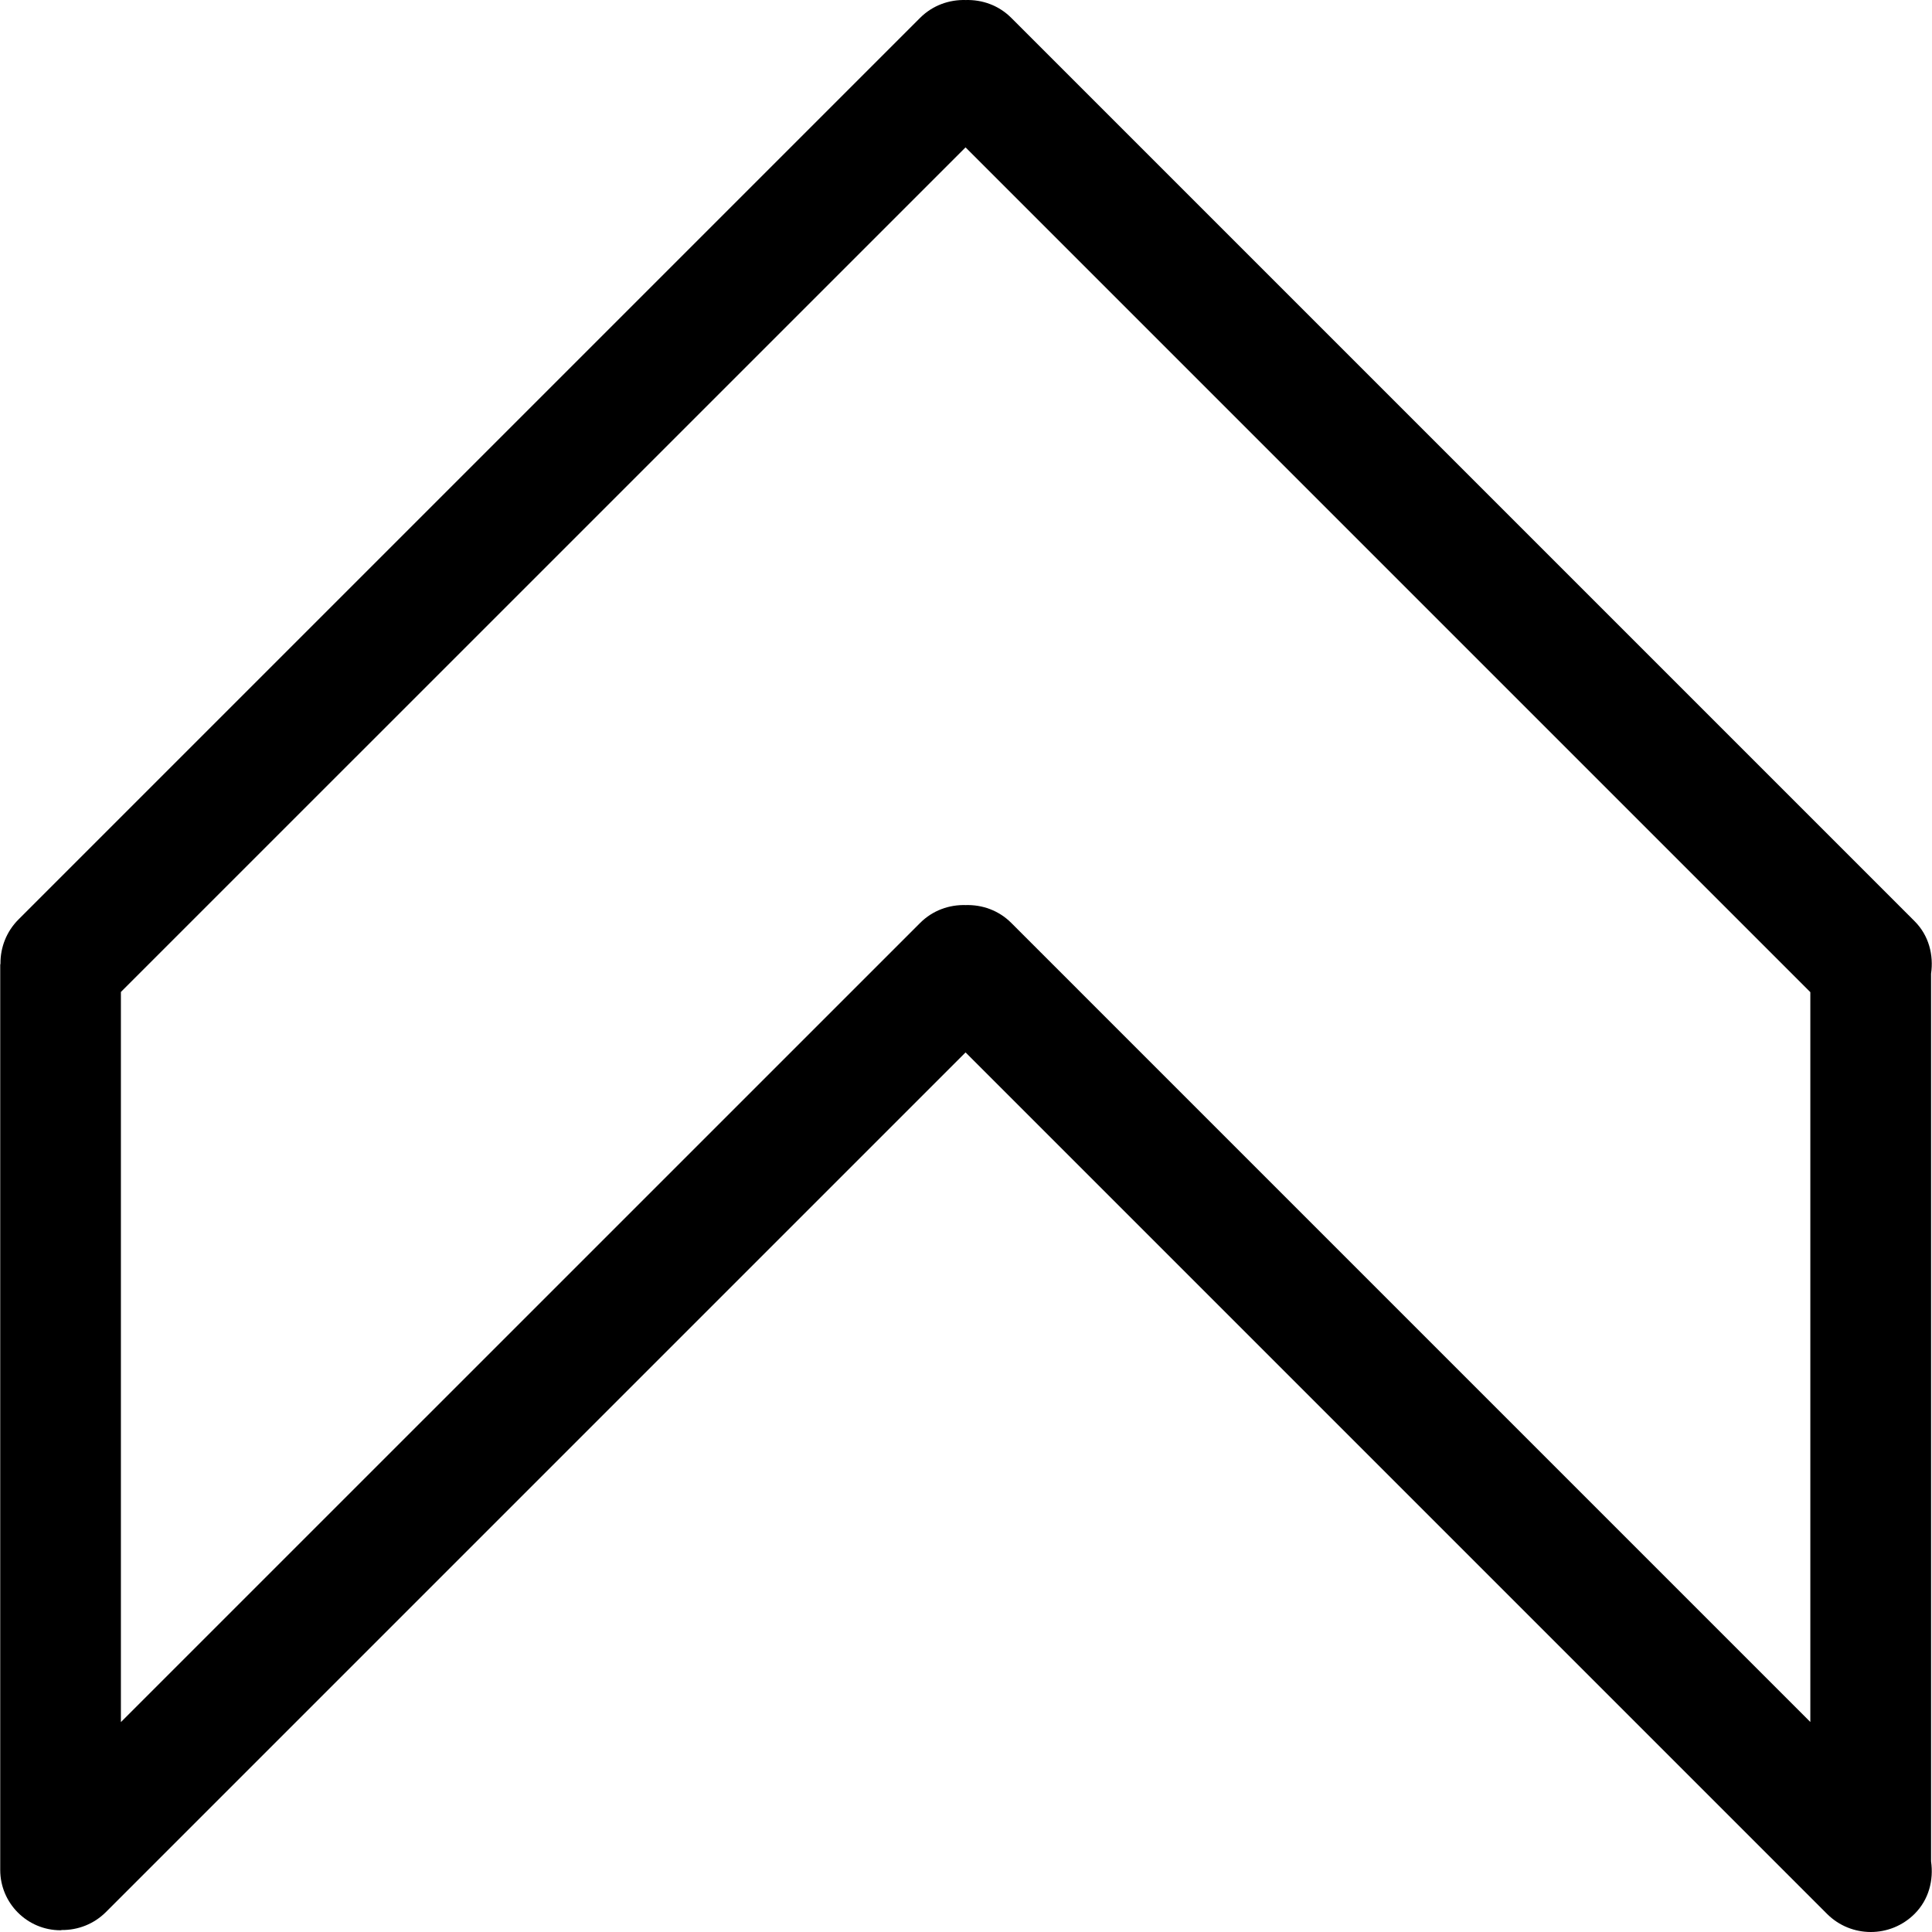
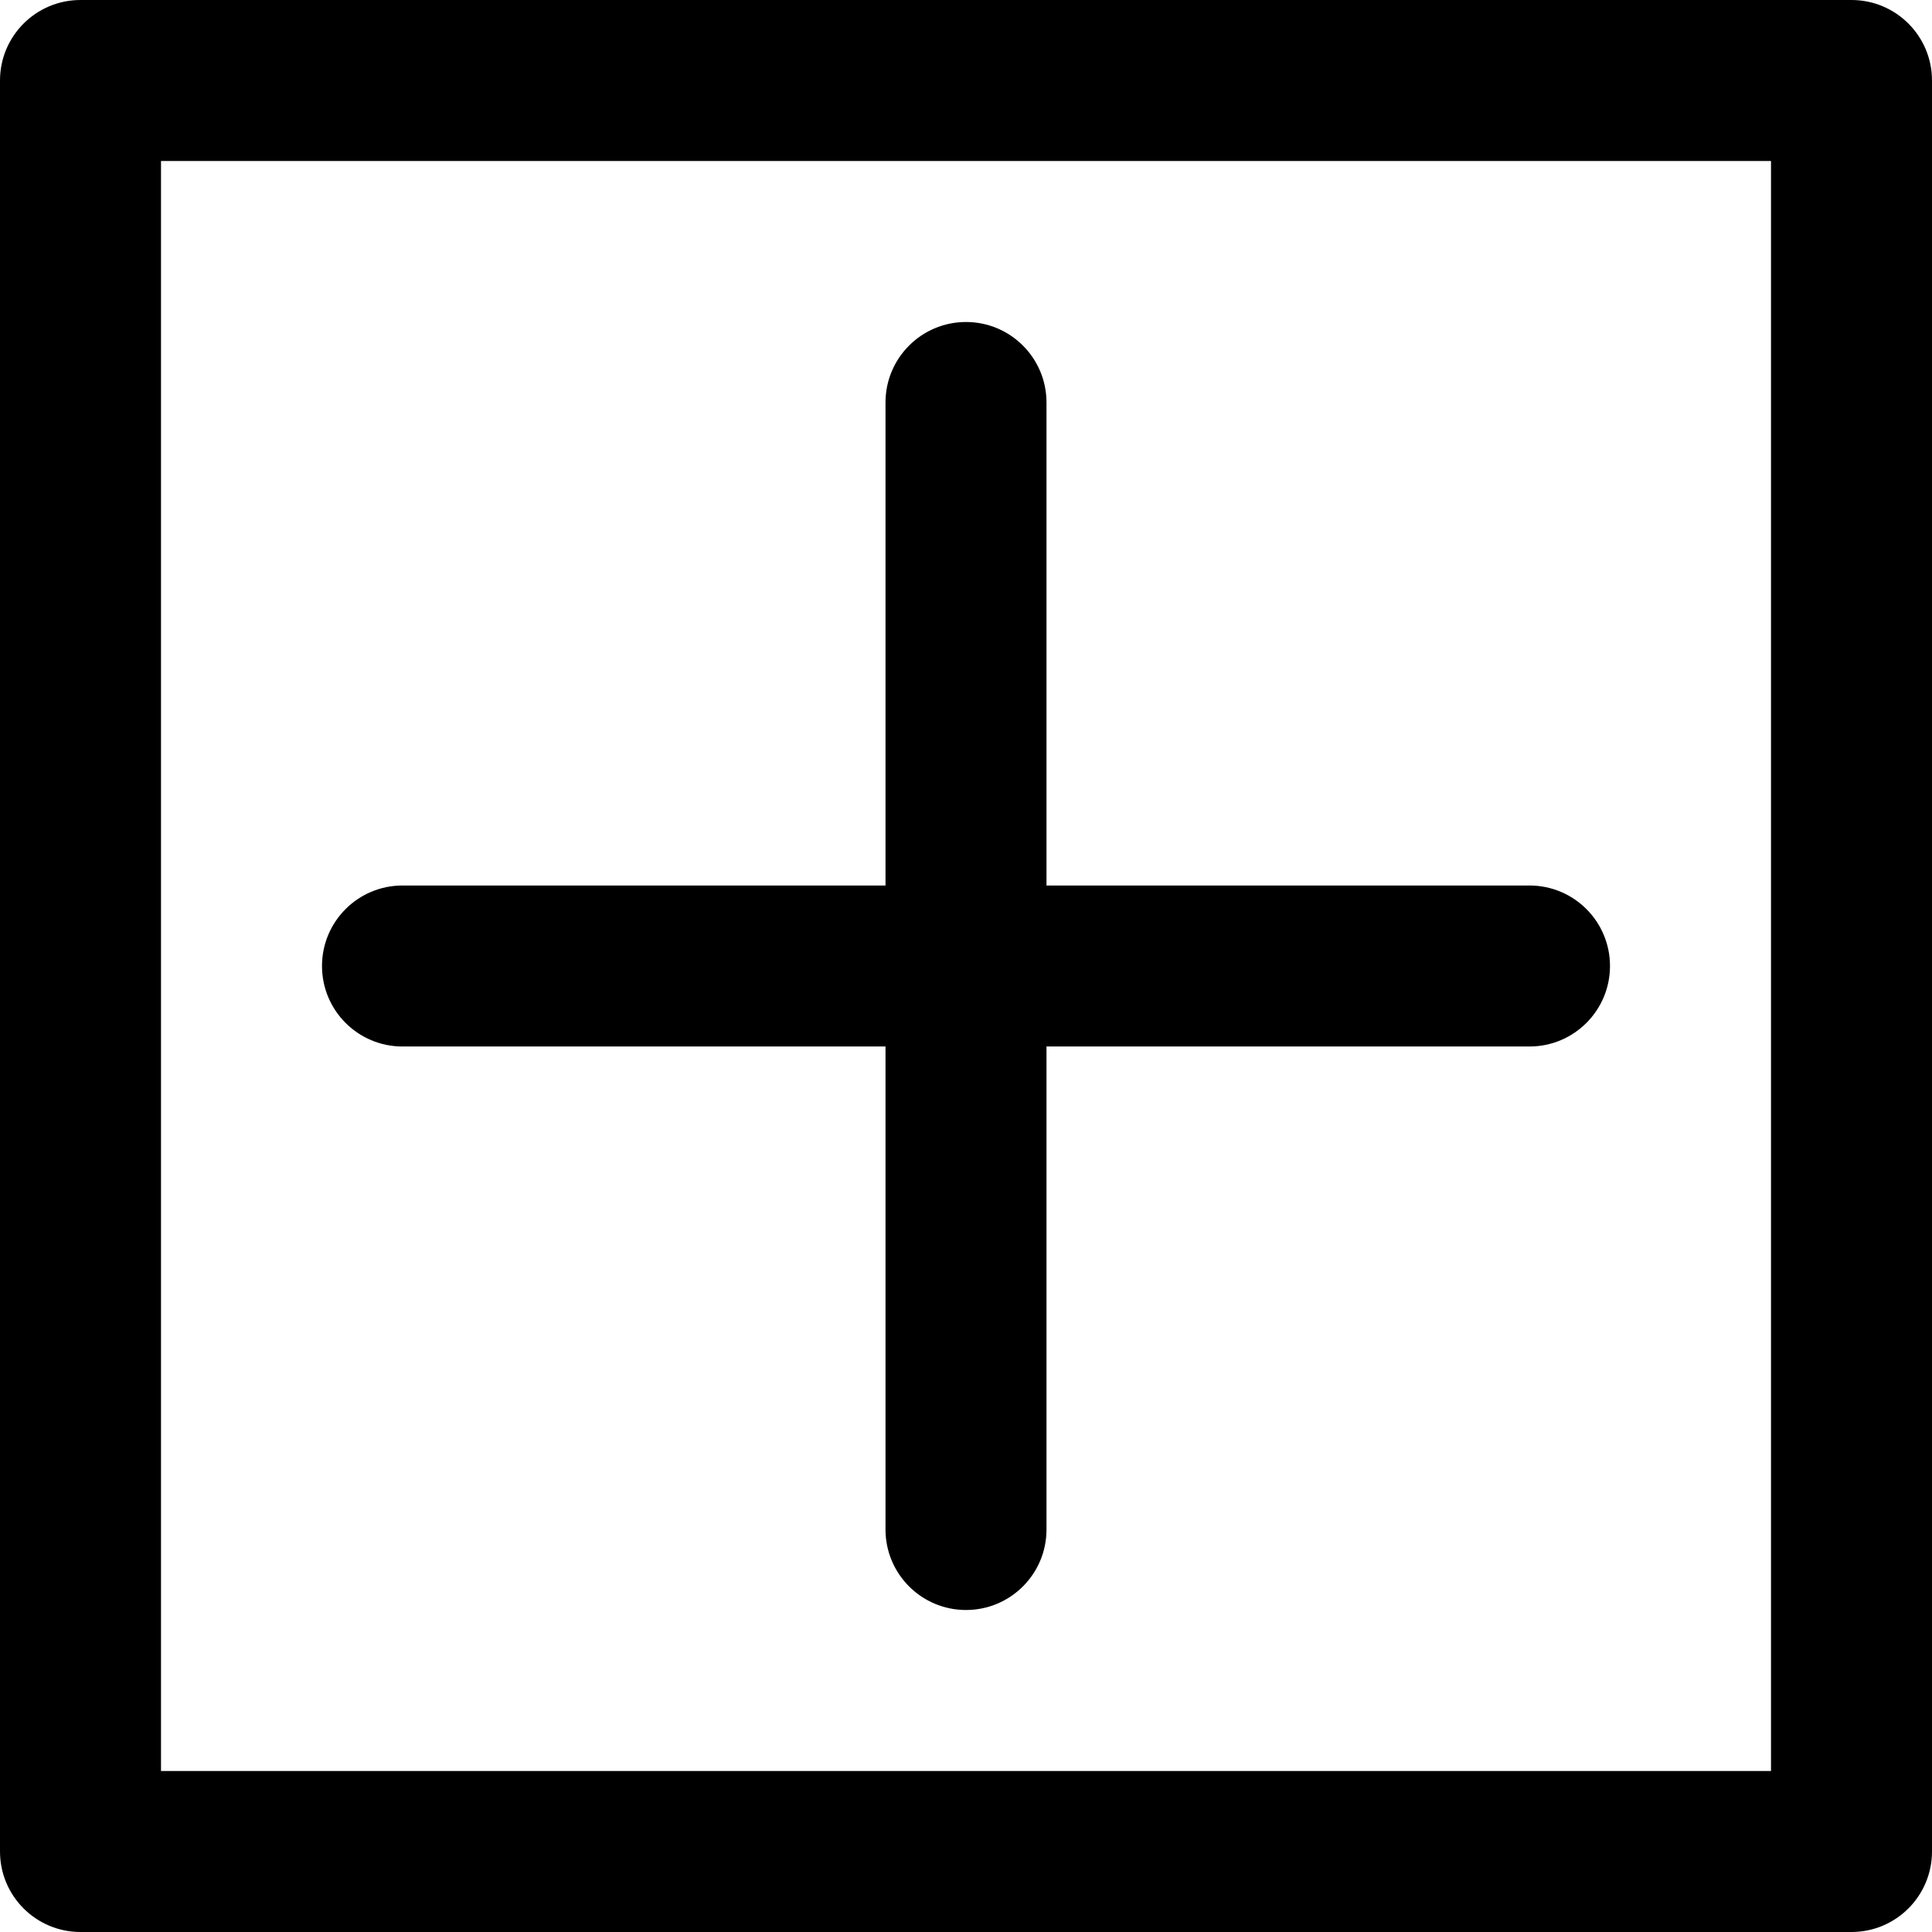
- <svg xmlns="http://www.w3.org/2000/svg" version="1.1" id="Capa_1" x="0px" y="0px" viewBox="0 0 385.213 385.213" style="enable-background:new 0 0 385.213 385.213;" xml:space="preserve">
+ <svg xmlns="http://www.w3.org/2000/svg" version="1.1" id="Layer_1" x="0px" y="0px" viewBox="0 0 512 512" style="enable-background:new 0 0 512 512;" xml:space="preserve">
  <g>
-     <path id="Border_Arrow_Up" d="M183.472,3.543L3.691,183.323c-2.43,2.43-3.621,5.618-3.597,8.794c0,0.096-0.048,0.168-0.048,0.265   v180.455c0,6.641,5.39,12.03,12.03,12.03c0.096,0,0.168-0.048,0.265-0.048c3.176,0.024,6.364-1.167,8.794-3.597l171.384-171.384   l171.757,171.757c4.824,4.824,12.644,4.824,17.468,0c2.863-2.863,3.814-6.749,3.284-10.466v-176.99   c0.529-3.717-0.421-7.603-3.284-10.466L201.626,3.555c-2.502-2.502-5.799-3.645-9.083-3.549   C189.27-0.091,185.974,1.052,183.472,3.543z M360.955,197.82v145.519L201.626,184.009c-2.502-2.502-5.799-3.645-9.083-3.549   c-3.272-0.096-6.569,1.047-9.071,3.549L24.106,343.362V197.784l168.412-168.4L360.955,197.82z" />
    <g>
- 	</g>
-     <g>
- 	</g>
-     <g>
- 	</g>
-     <g>
- 	</g>
-     <g>
- 	</g>
-     <g>
- 	</g>
+       <g>
+         <path d="M106.667,277.333h128v128c0,11.782,9.551,21.333,21.333,21.333s21.333-9.551,21.333-21.333v-128h128     c11.782,0,21.333-9.551,21.333-21.333s-9.551-21.333-21.333-21.333h-128v-128c0-11.782-9.551-21.333-21.333-21.333     s-21.333,9.551-21.333,21.333v128h-128c-11.782,0-21.333,9.551-21.333,21.333S94.885,277.333,106.667,277.333z" />
+         <path d="M490.667,0H21.333C9.551,0,0,9.551,0,21.333v469.333C0,502.449,9.551,512,21.333,512h469.333     c11.782,0,21.333-9.551,21.333-21.333V21.333C512,9.551,502.449,0,490.667,0z M469.333,469.333H42.667V42.667h426.667V469.333z" />
+       </g>
+     </g>
  </g>
  <g>
</g>
  <g>
</g>
  <g>
</g>
  <g>
</g>
  <g>
</g>
  <g>
</g>
  <g>
</g>
  <g>
</g>
  <g>
</g>
  <g>
</g>
  <g>
</g>
  <g>
</g>
  <g>
</g>
  <g>
</g>
  <g>
</g>
</svg>
